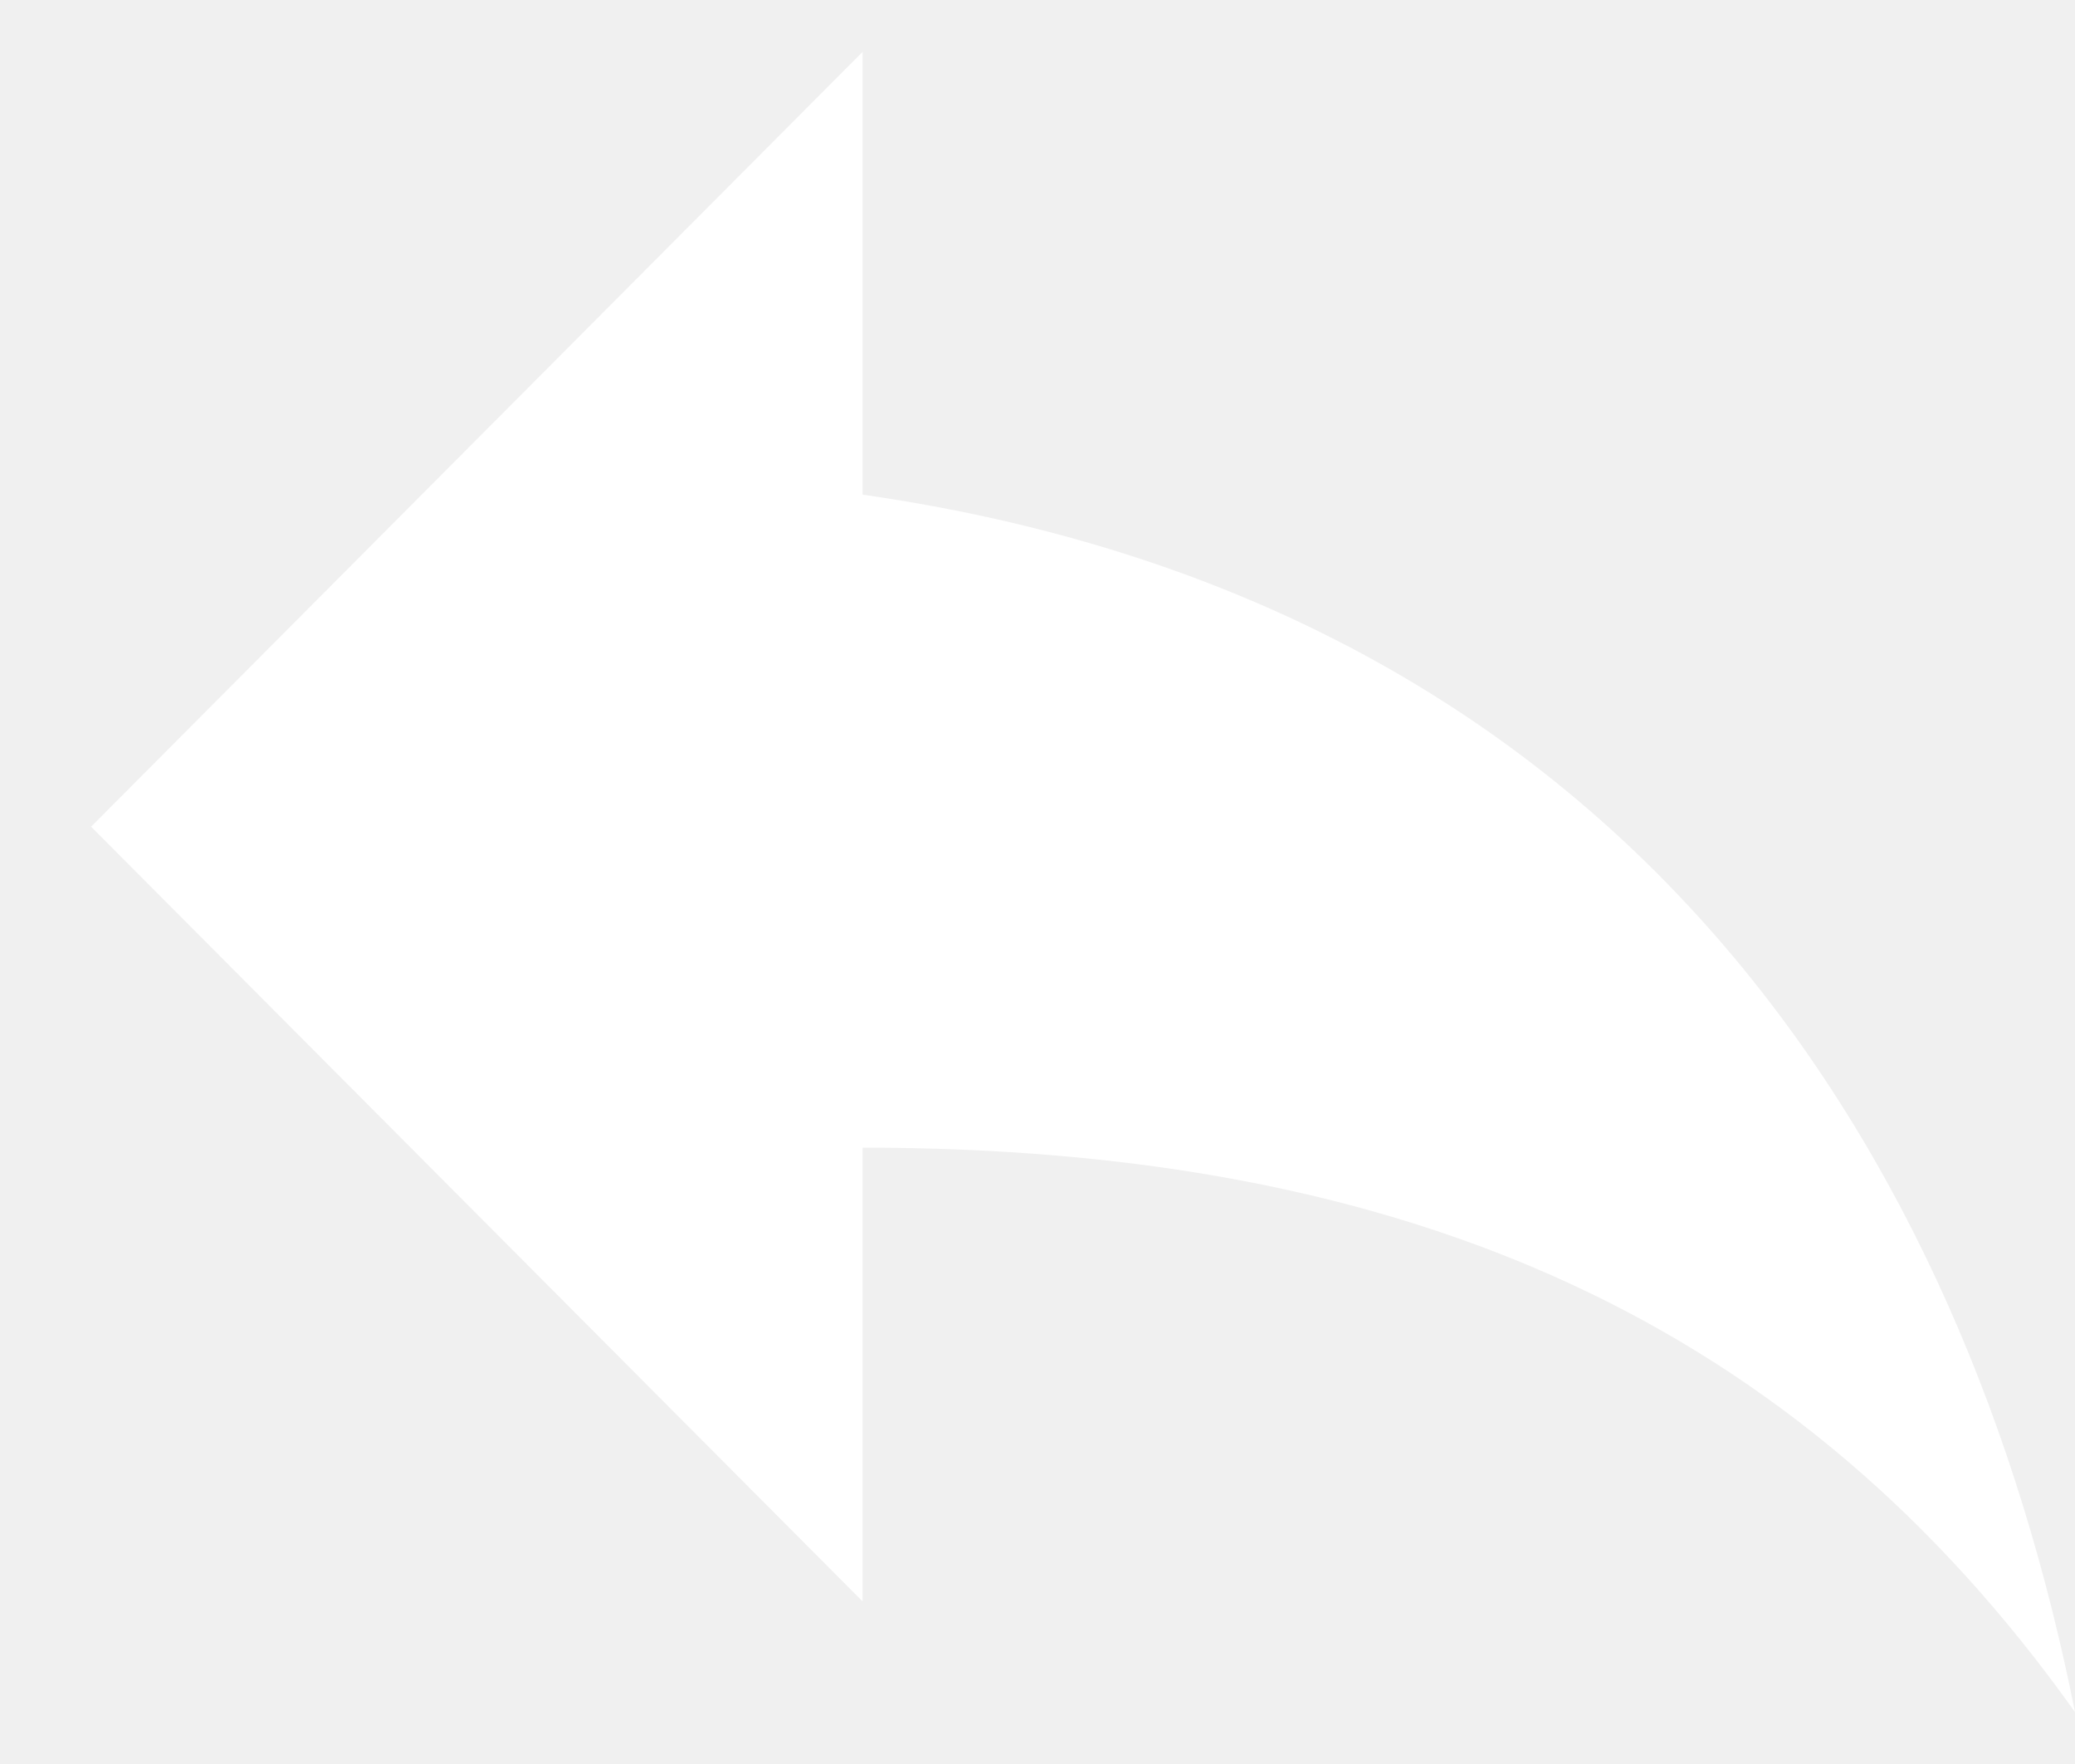
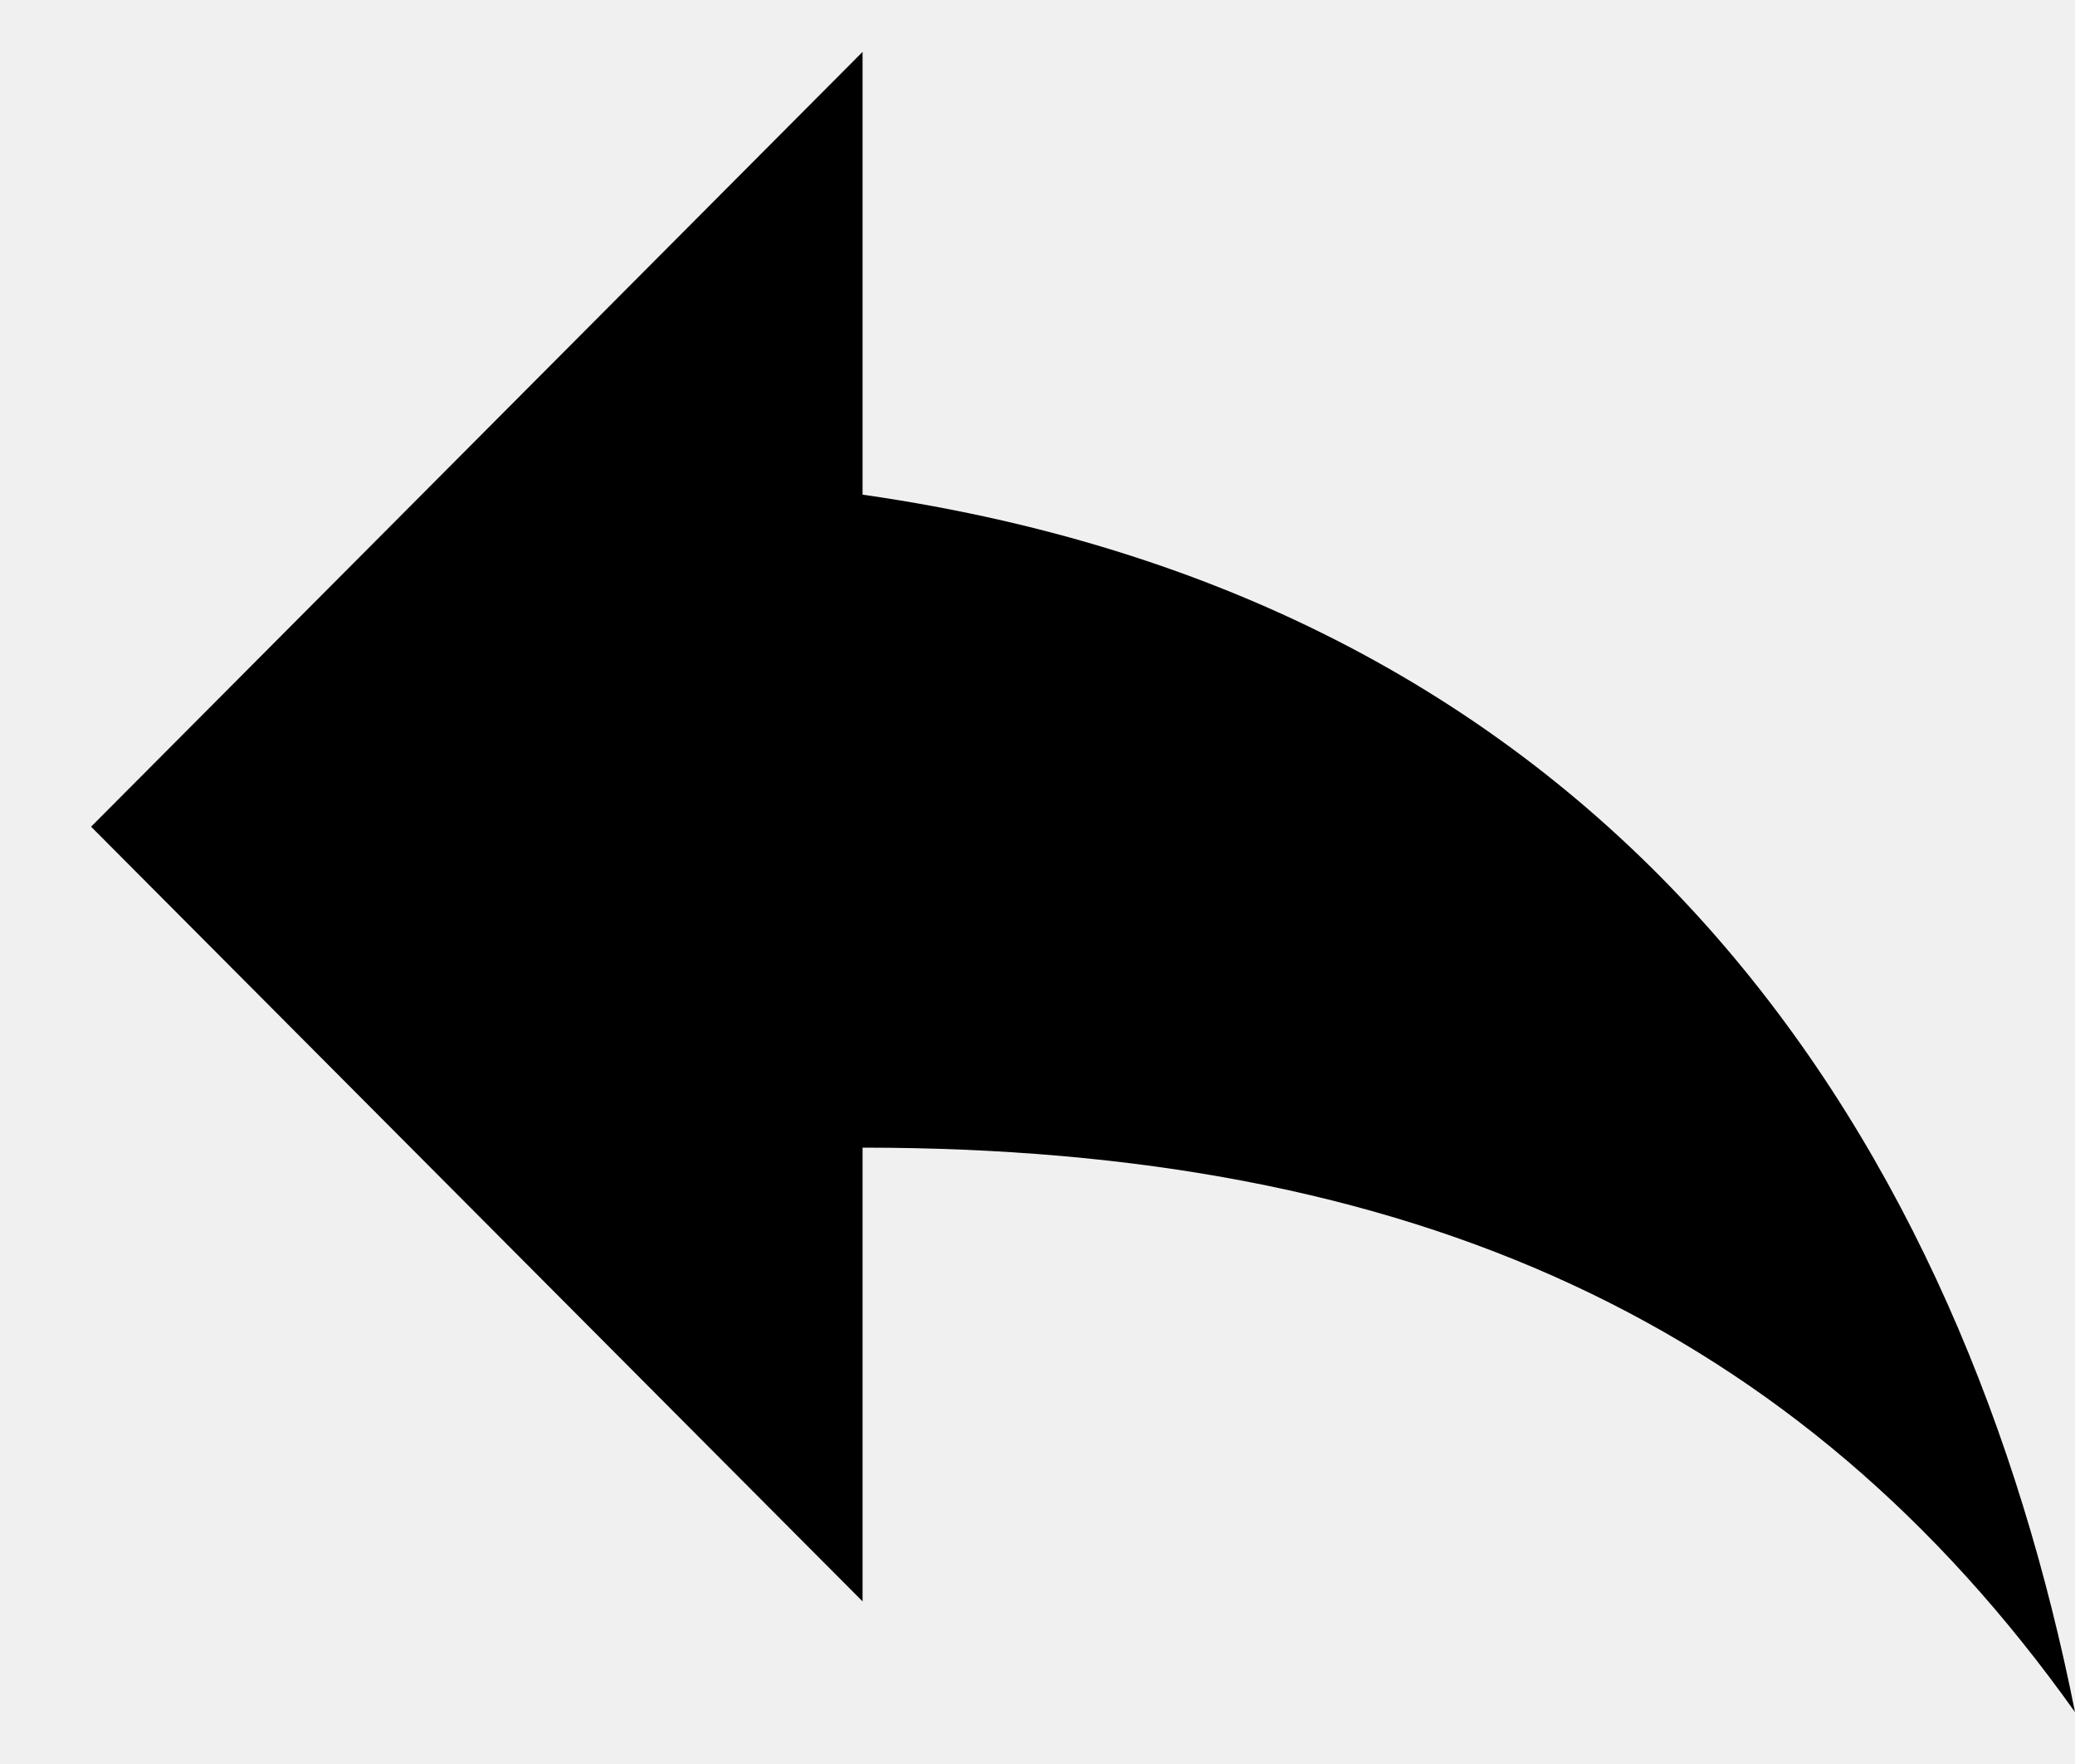
- <svg xmlns="http://www.w3.org/2000/svg" width="20" height="17" viewBox="0 0 20 17" fill="none">
-   <path d="M8.314 4.767V0.5L0.878 7.967L8.314 15.433V11.06C13.626 11.06 17.344 12.767 20 16.5C18.938 11.167 15.751 5.833 8.314 4.767Z" fill="white" />
+ <svg xmlns="http://www.w3.org/2000/svg" width="20" height="17" viewBox="0 0 20 17">
+   <path d="M8.314 4.767V0.5L0.878 7.967L8.314 15.433V11.06C13.626 11.06 17.344 12.767 20 16.5C18.938 11.167 15.751 5.833 8.314 4.767Z" />
</svg>
